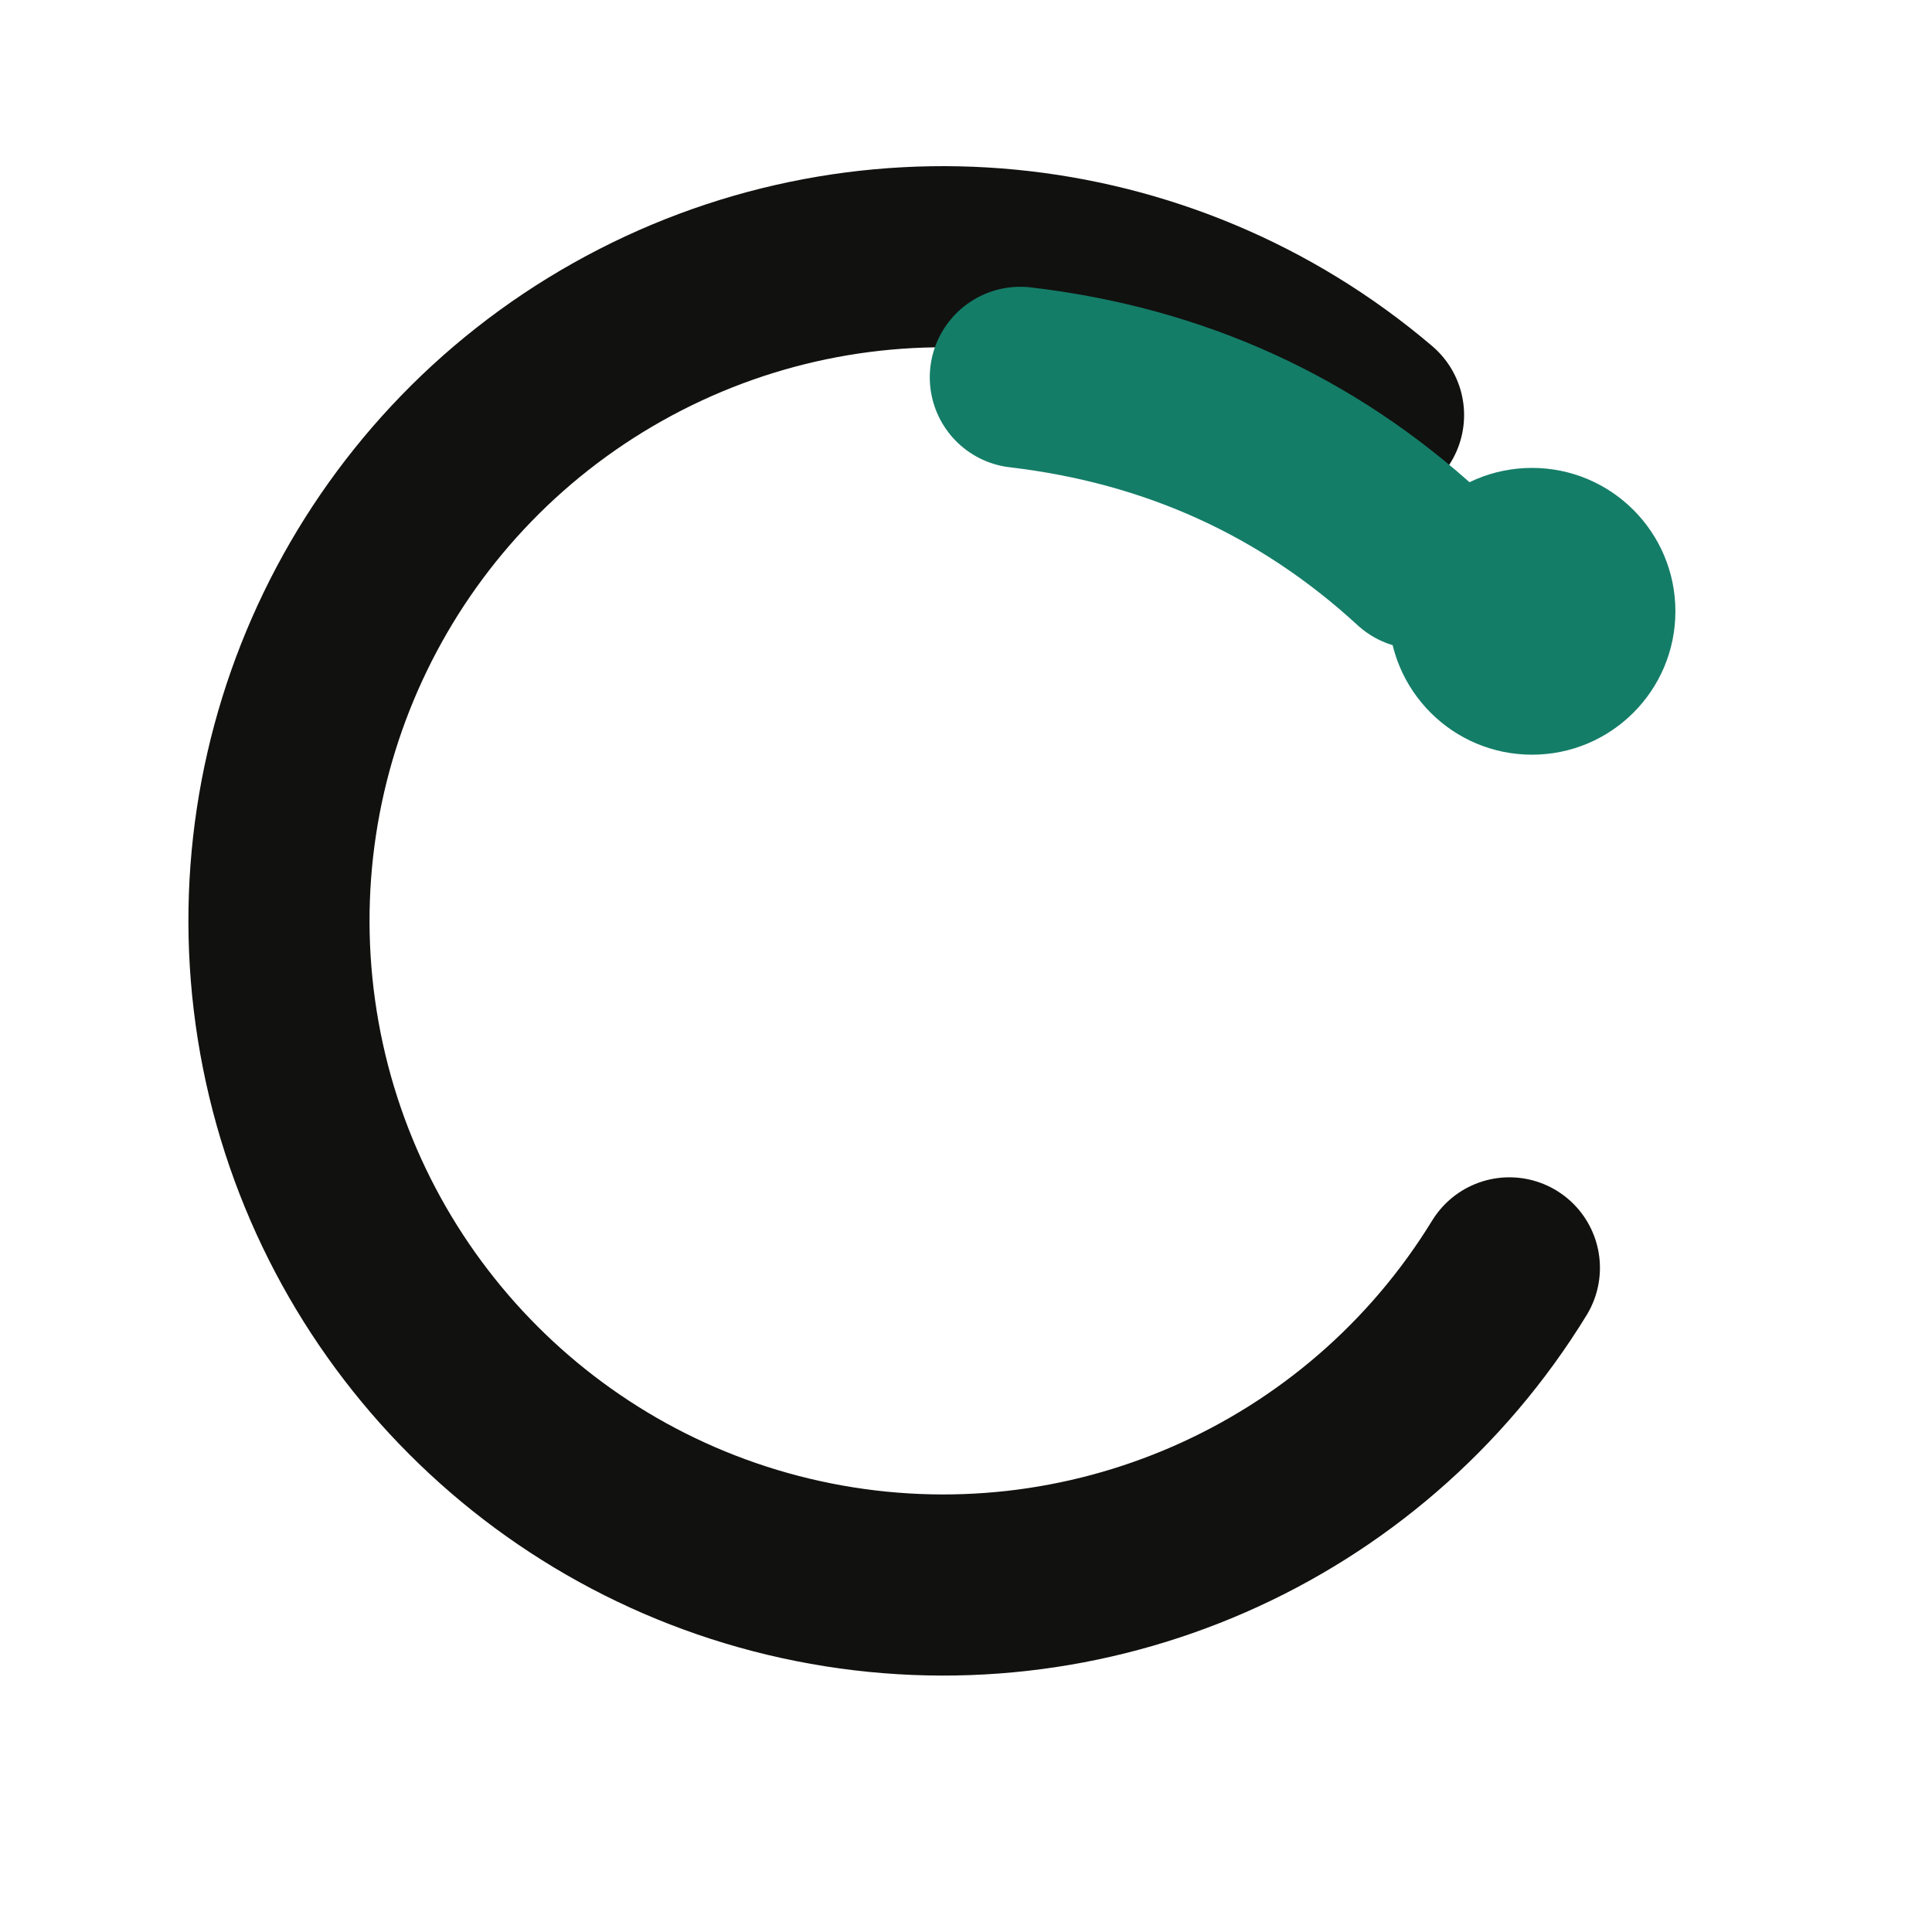
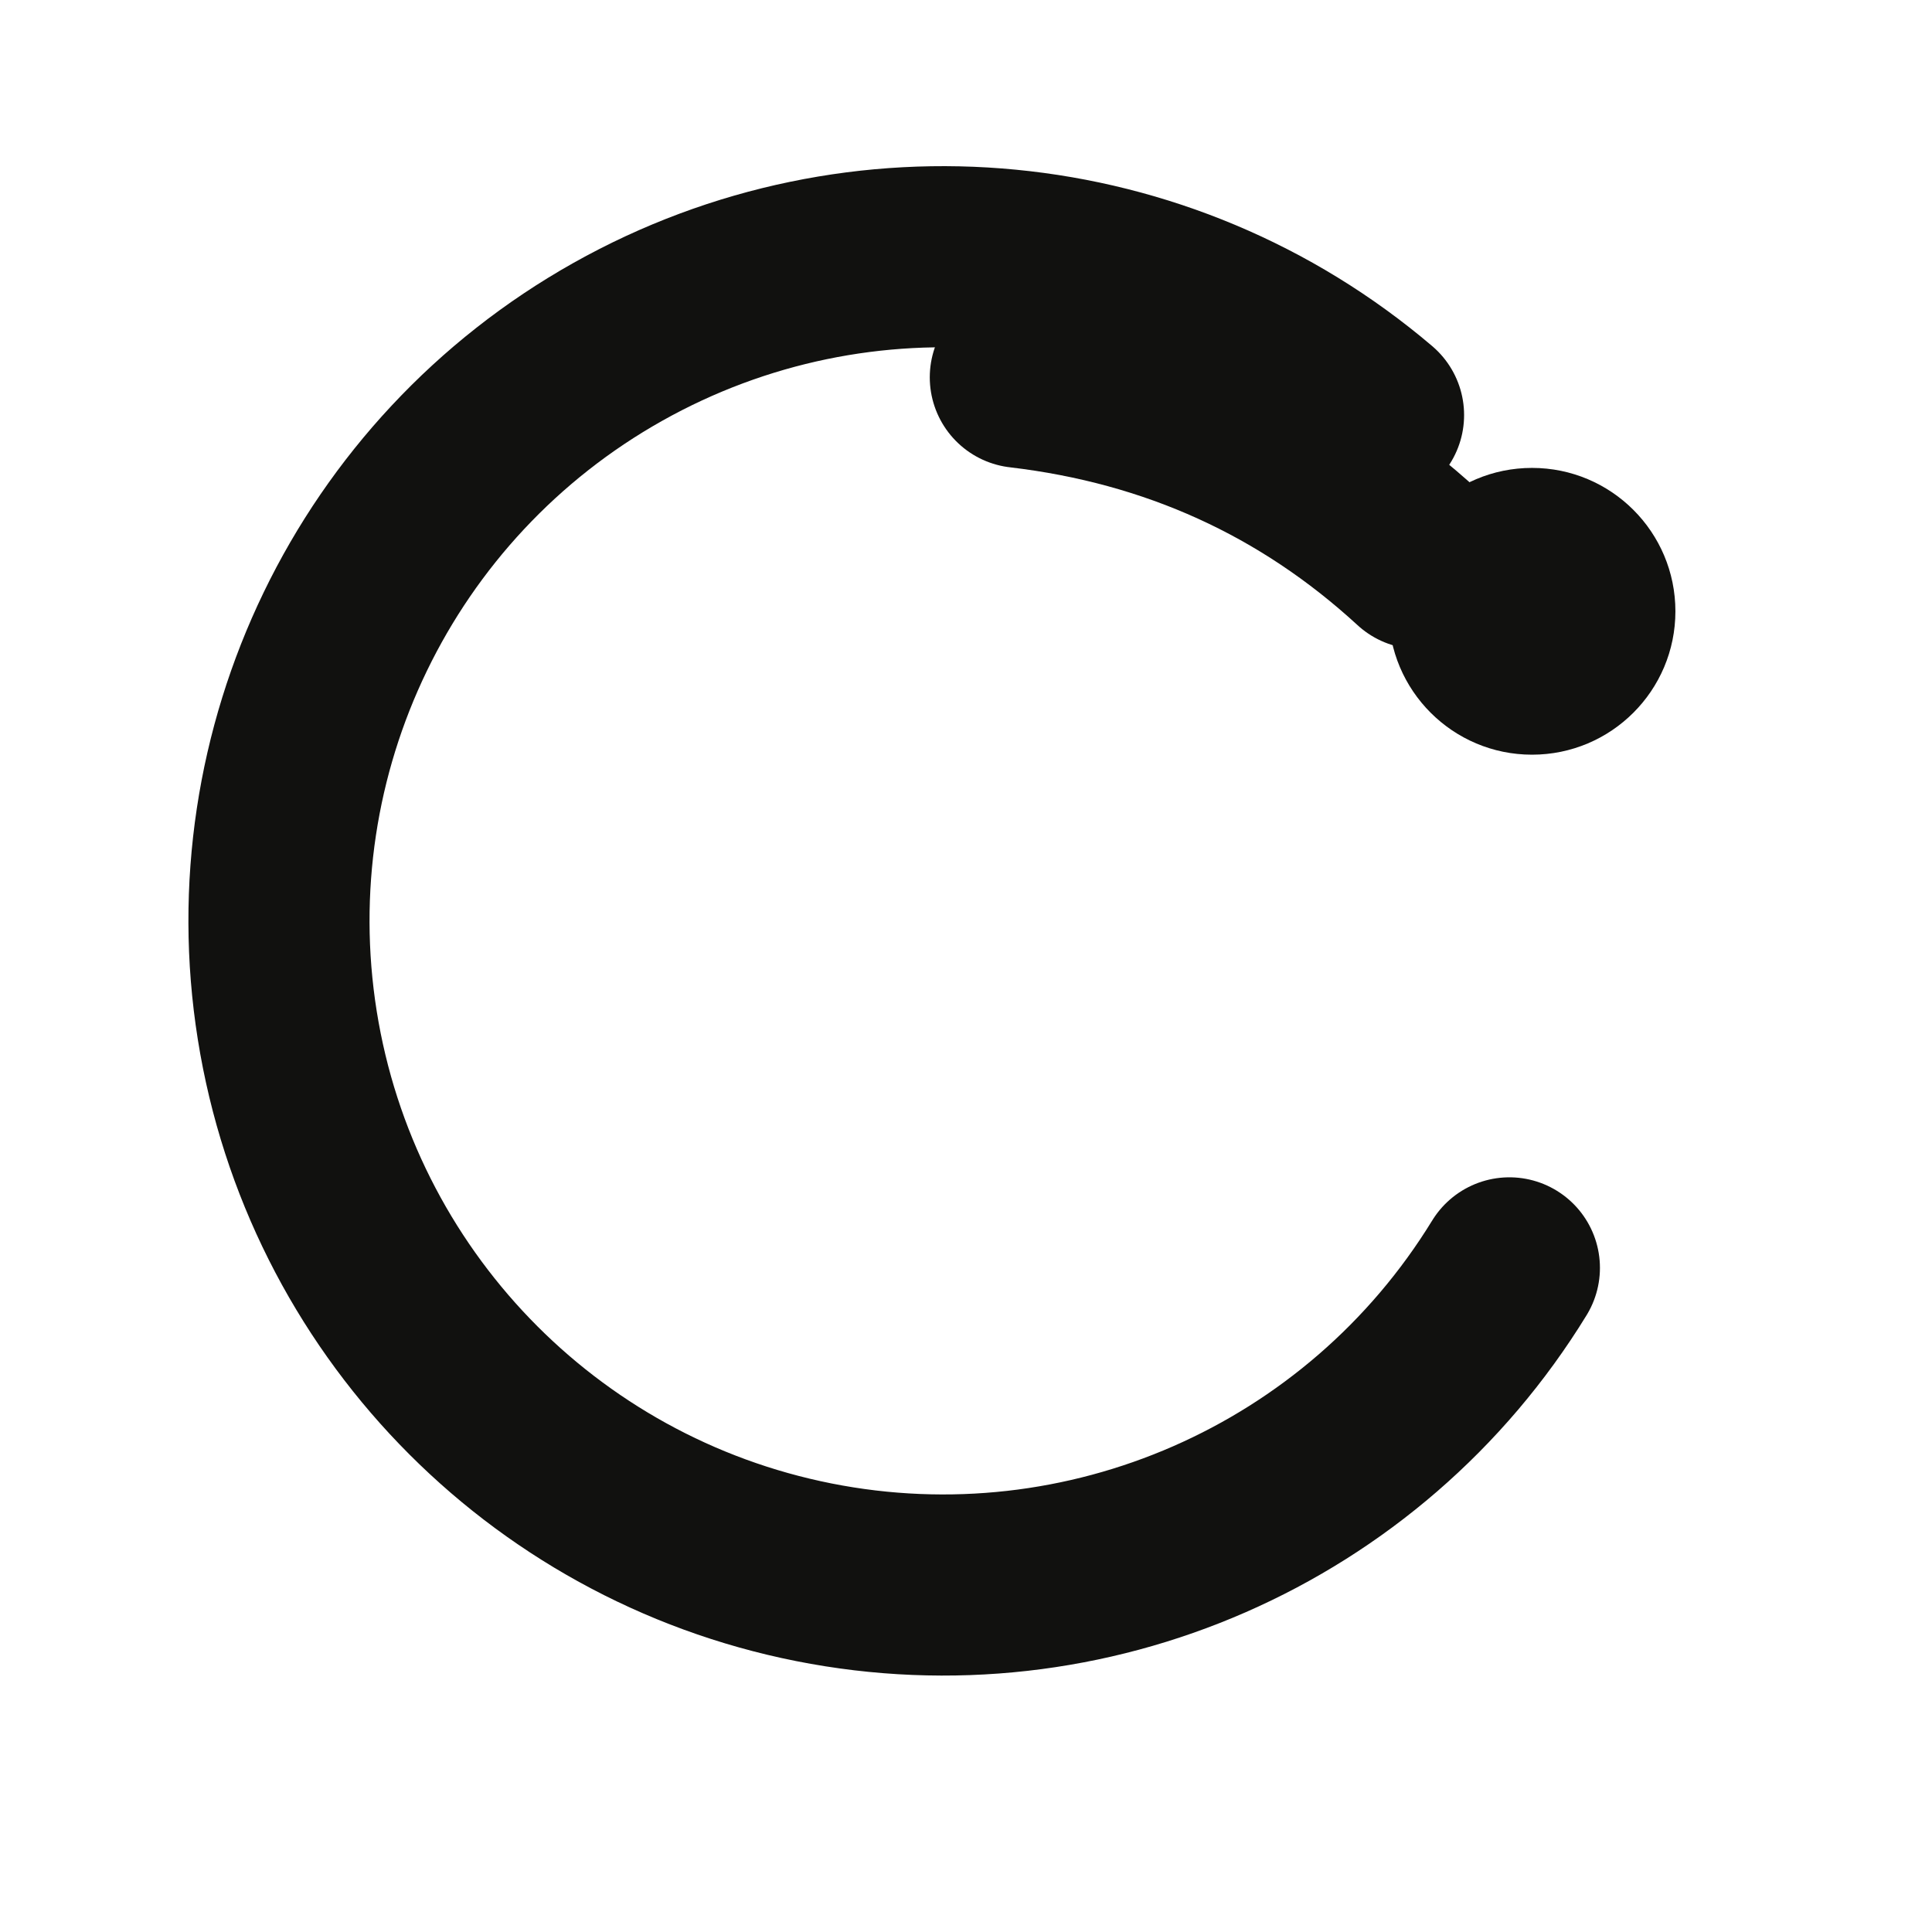
<svg xmlns="http://www.w3.org/2000/svg" viewBox="0 0 128 128" role="img" aria-labelledby="title desc">
  <path d="M91 27.5A44 44 0 1 0 100 84" fill="none" stroke="#11110F" stroke-width="12" stroke-linecap="round" />
-   <path d="M94 37c-7.4-6.8-16.2-10.8-26.4-12" fill="none" stroke="#147D68" stroke-width="12" stroke-linecap="round" />
-   <circle cx="101.5" cy="40.5" r="9.5" fill="#147D68" />
+   <path d="M94 37c-7.4-6.8-16.2-10.8-26.4-12" fill="none" stroke="#11110F" stroke-width="12" stroke-linecap="round" />
+   <circle cx="101.5" cy="40.5" r="9.5" fill="#11110F" />
</svg>
